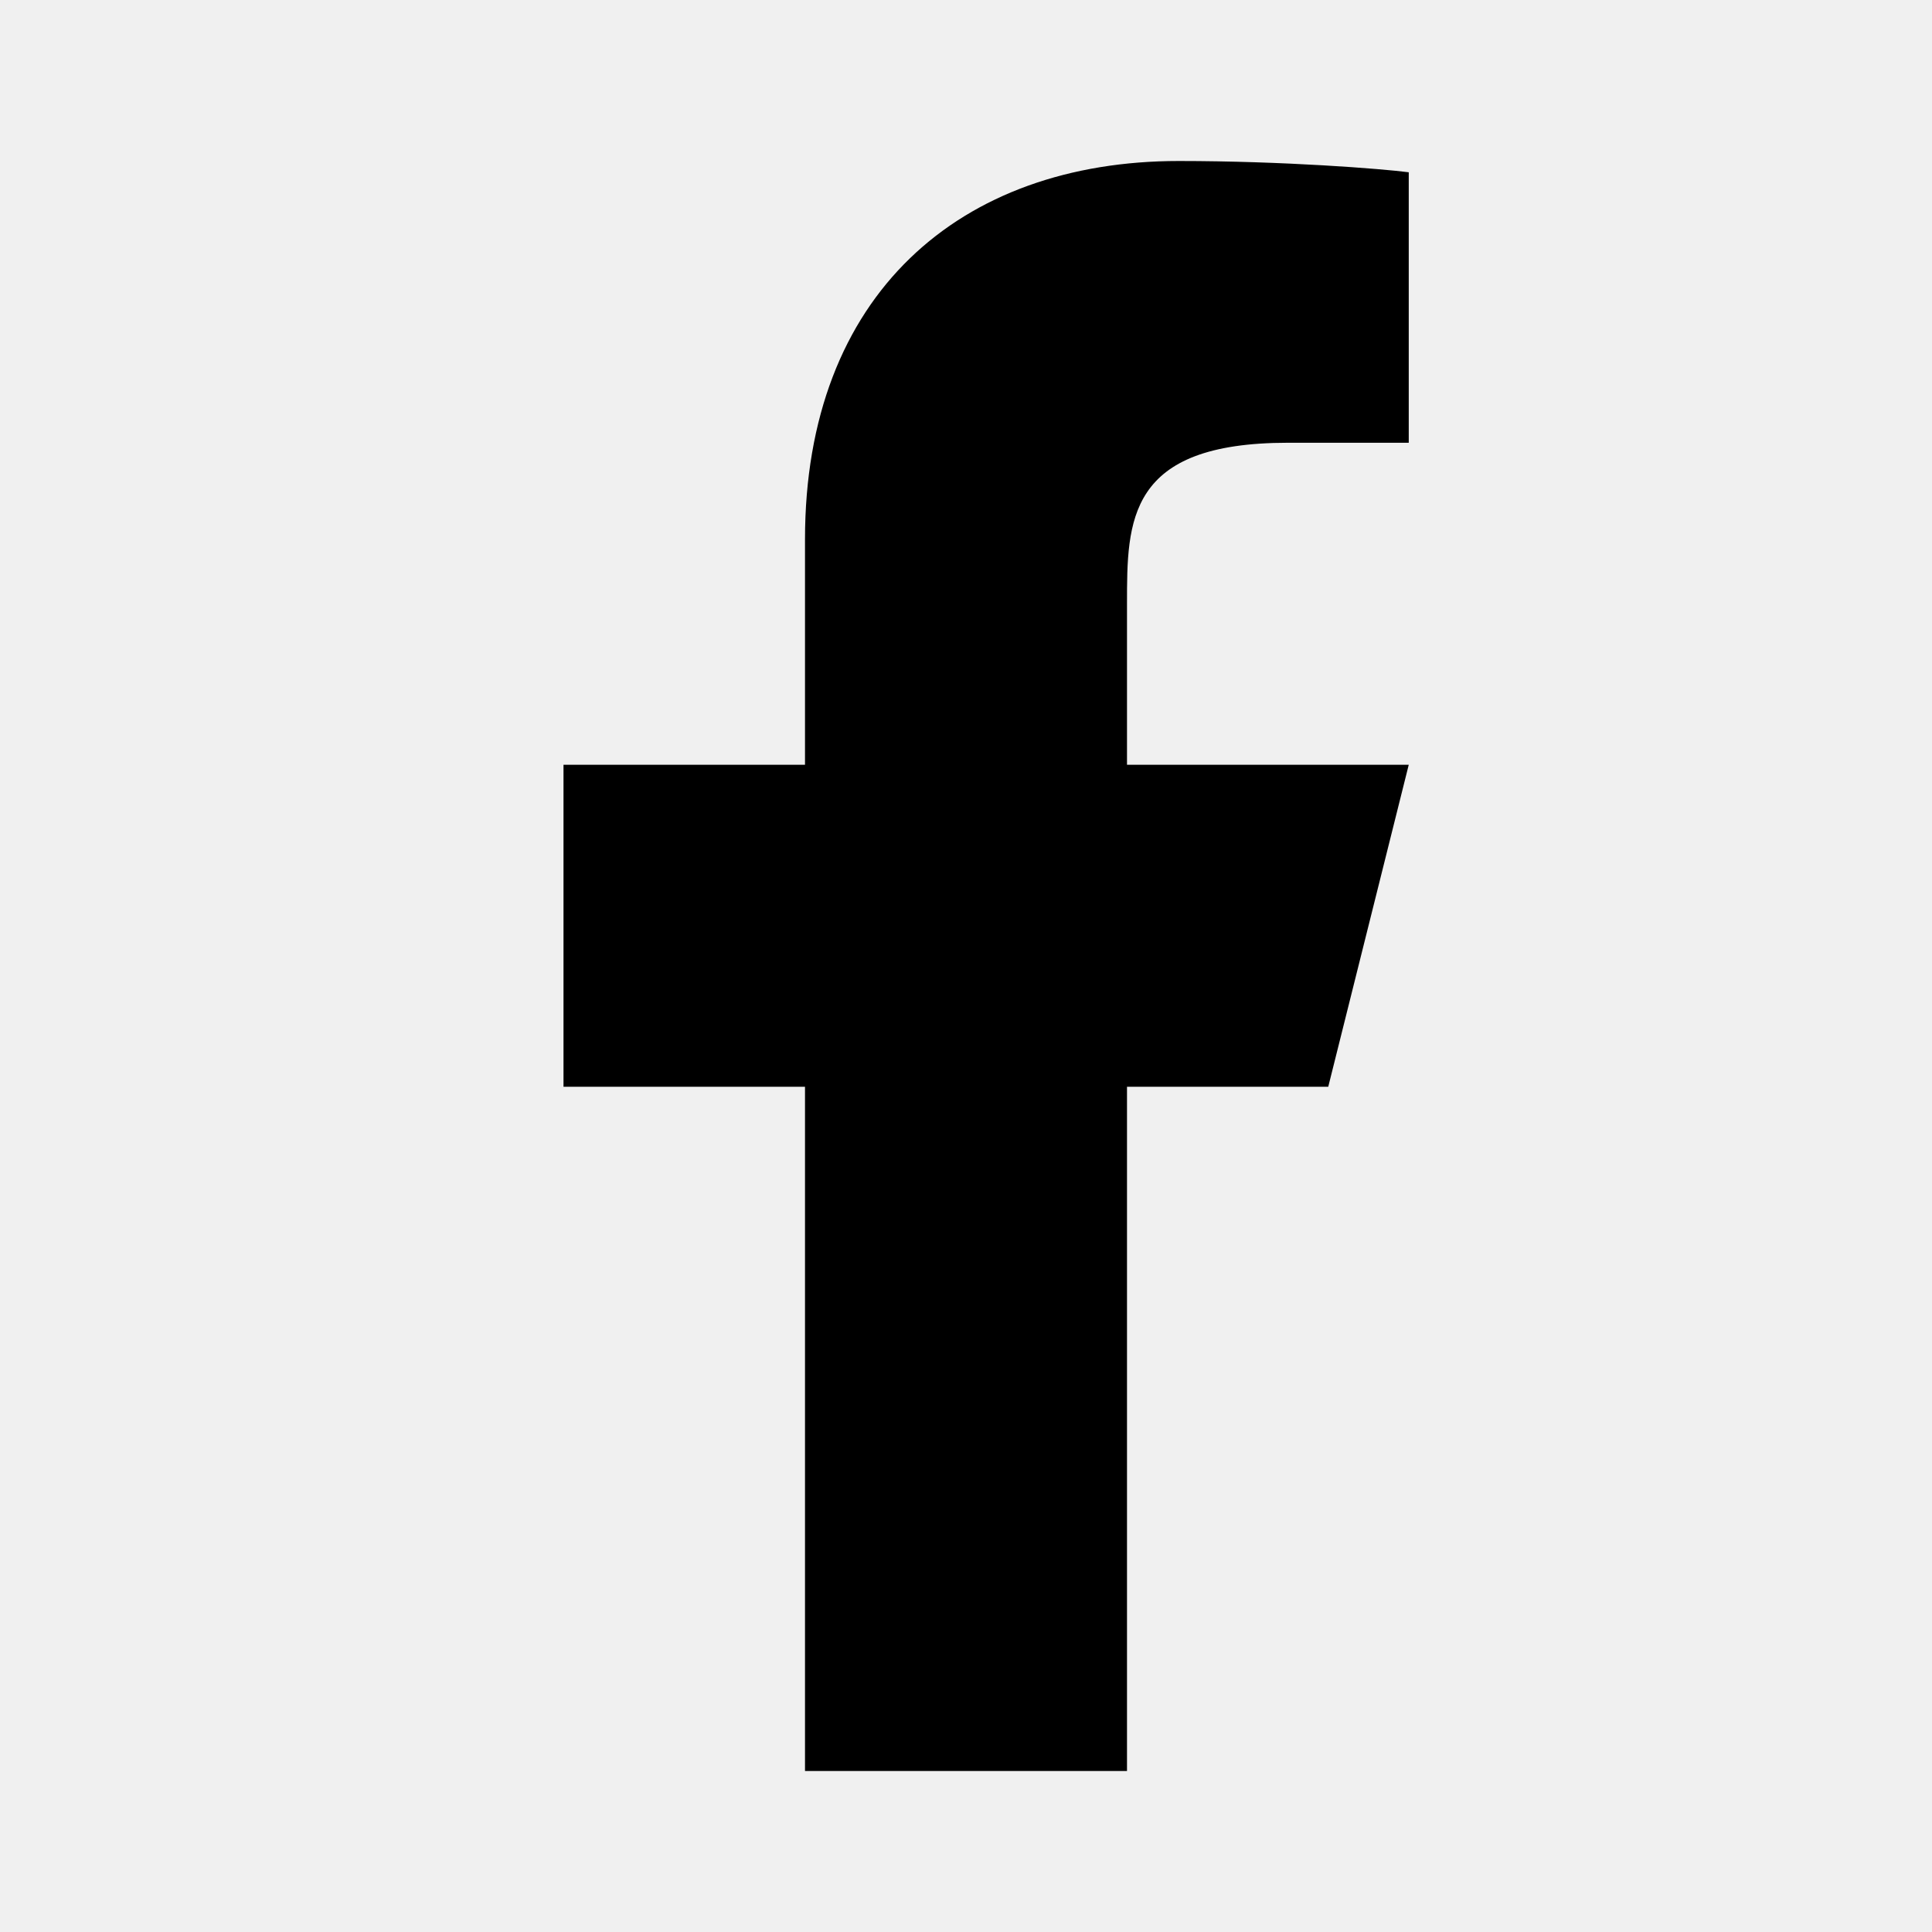
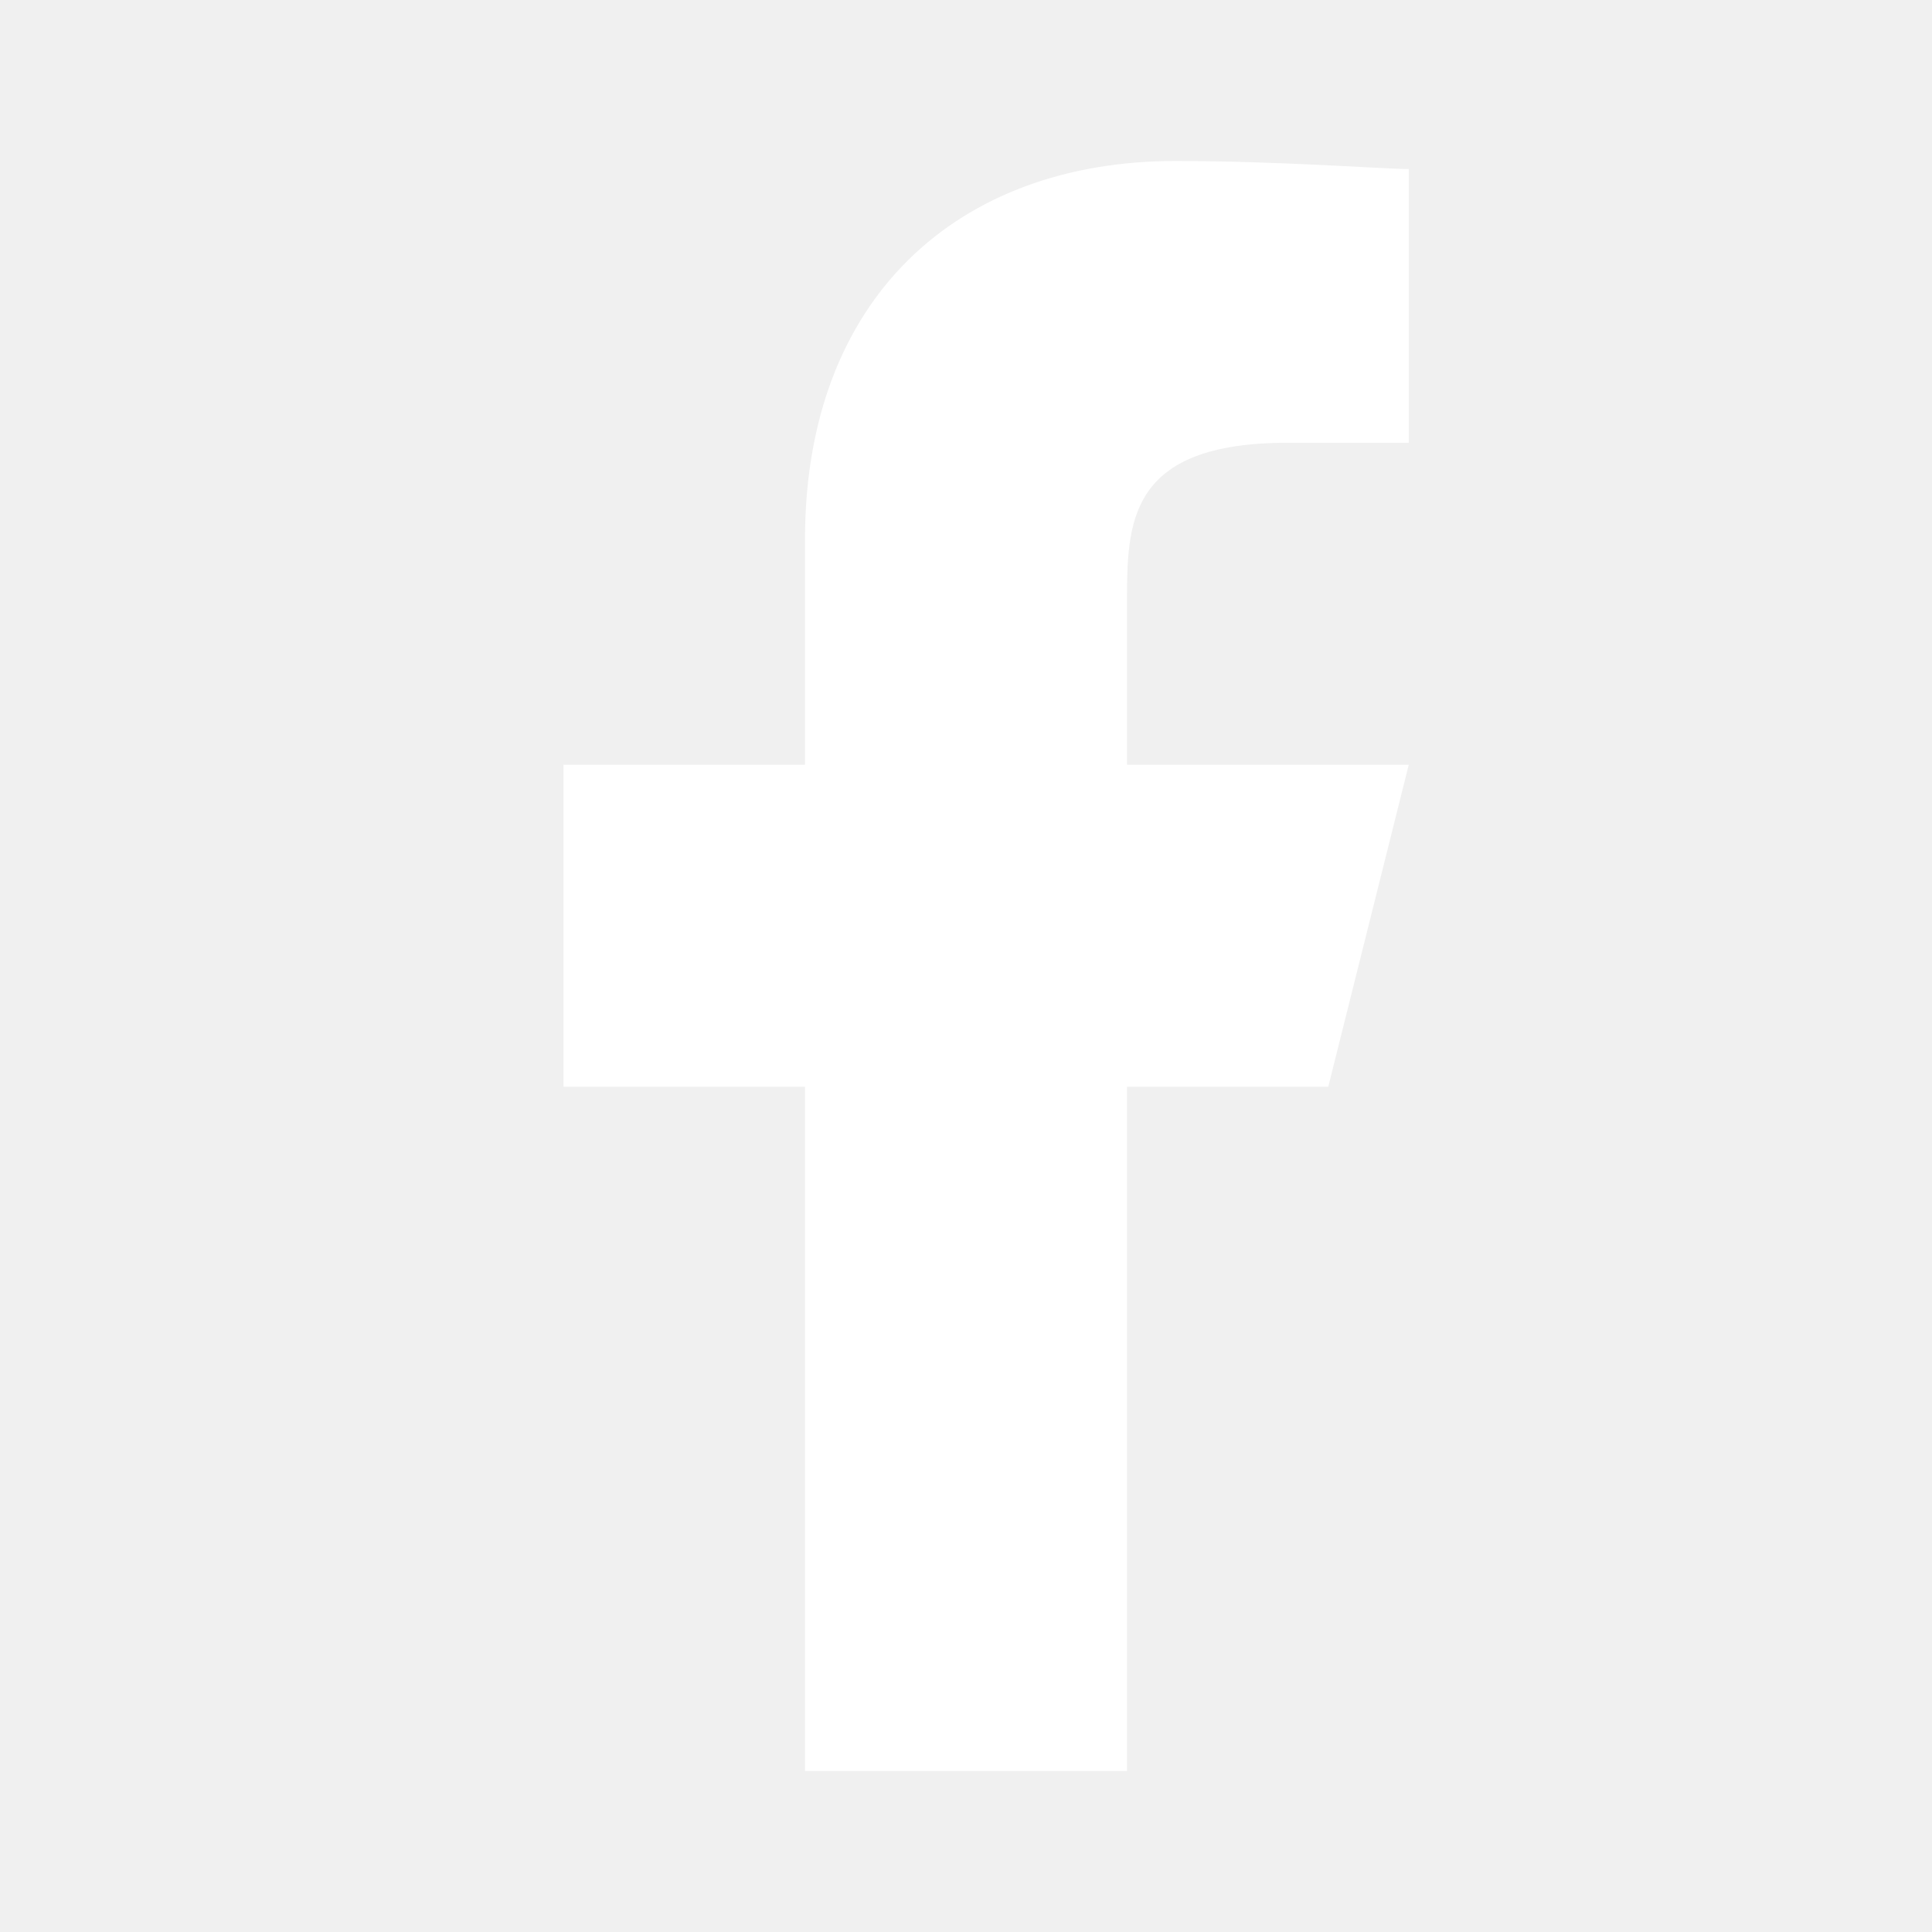
- <svg xmlns="http://www.w3.org/2000/svg" width="24px" height="24px" viewBox="0 0 24 24">
+ <svg xmlns="http://www.w3.org/2000/svg" version="1.1" id="Layer_1" x="0px" y="0px" viewBox="0 0 24 24" style="enable-background:new 0 0 24 24;" xml:space="preserve">
+   <style type="text/css">
+ 	.st0{fill:none;}
+ 	.st1{fill:#FFFFFF;}
+ </style>
  <g>
-     <path fill="none" d="M0 0h24v24H0z" />
-     <path d="M14 13.5h2.5l1-4H14v-2c0-1.03 0-2 2-2h1.5V2.14c-.326-.043-1.557-.14-2.857-.14C11.928 2 10 3.657 10 6.7v2.8H7v4h3V22h4v-8.5z" />
+     <path class="st0" d="M0,0h24v24H0V0z" />
+     <path class="st1" d="M14,13.5h2.5l1-4H14v-2c0-1,0-2,2-2h1.5V2.1c-0.3,0-1.6-0.1-2.9-0.1C11.9,2,10,3.7,10,6.7v2.8H7v4h3V22h4V13.5   z" />
  </g>
</svg>
